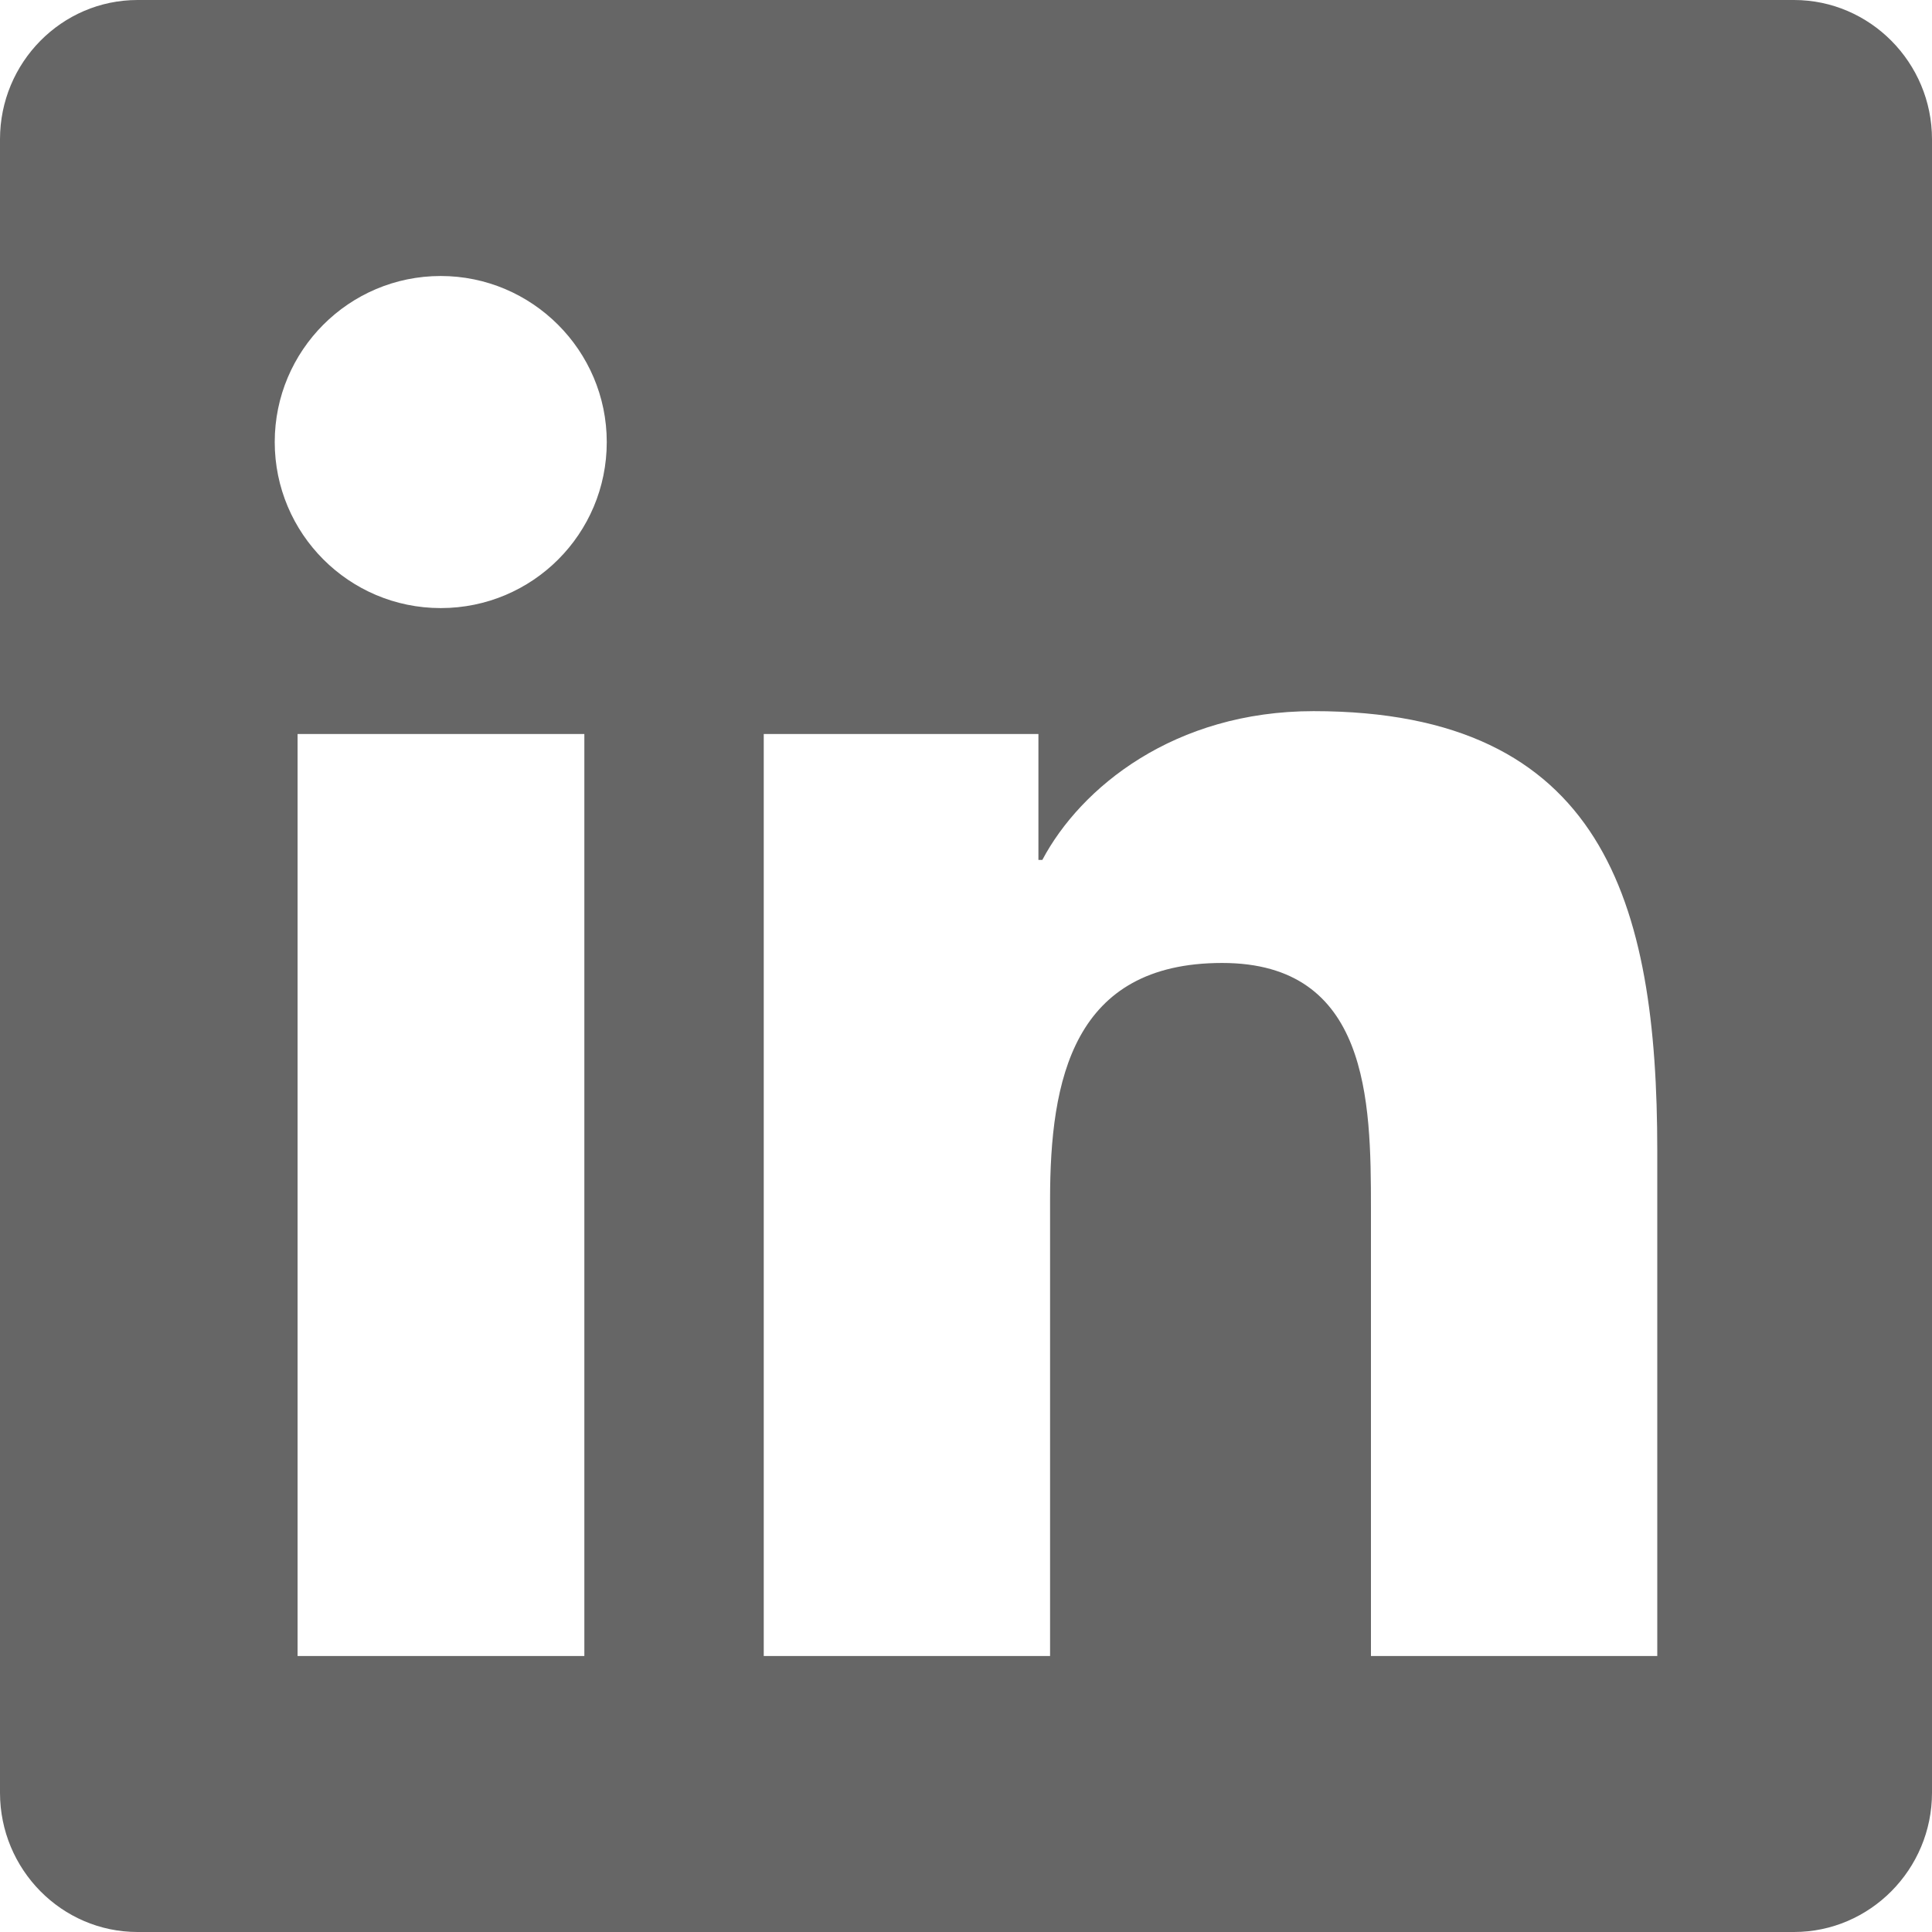
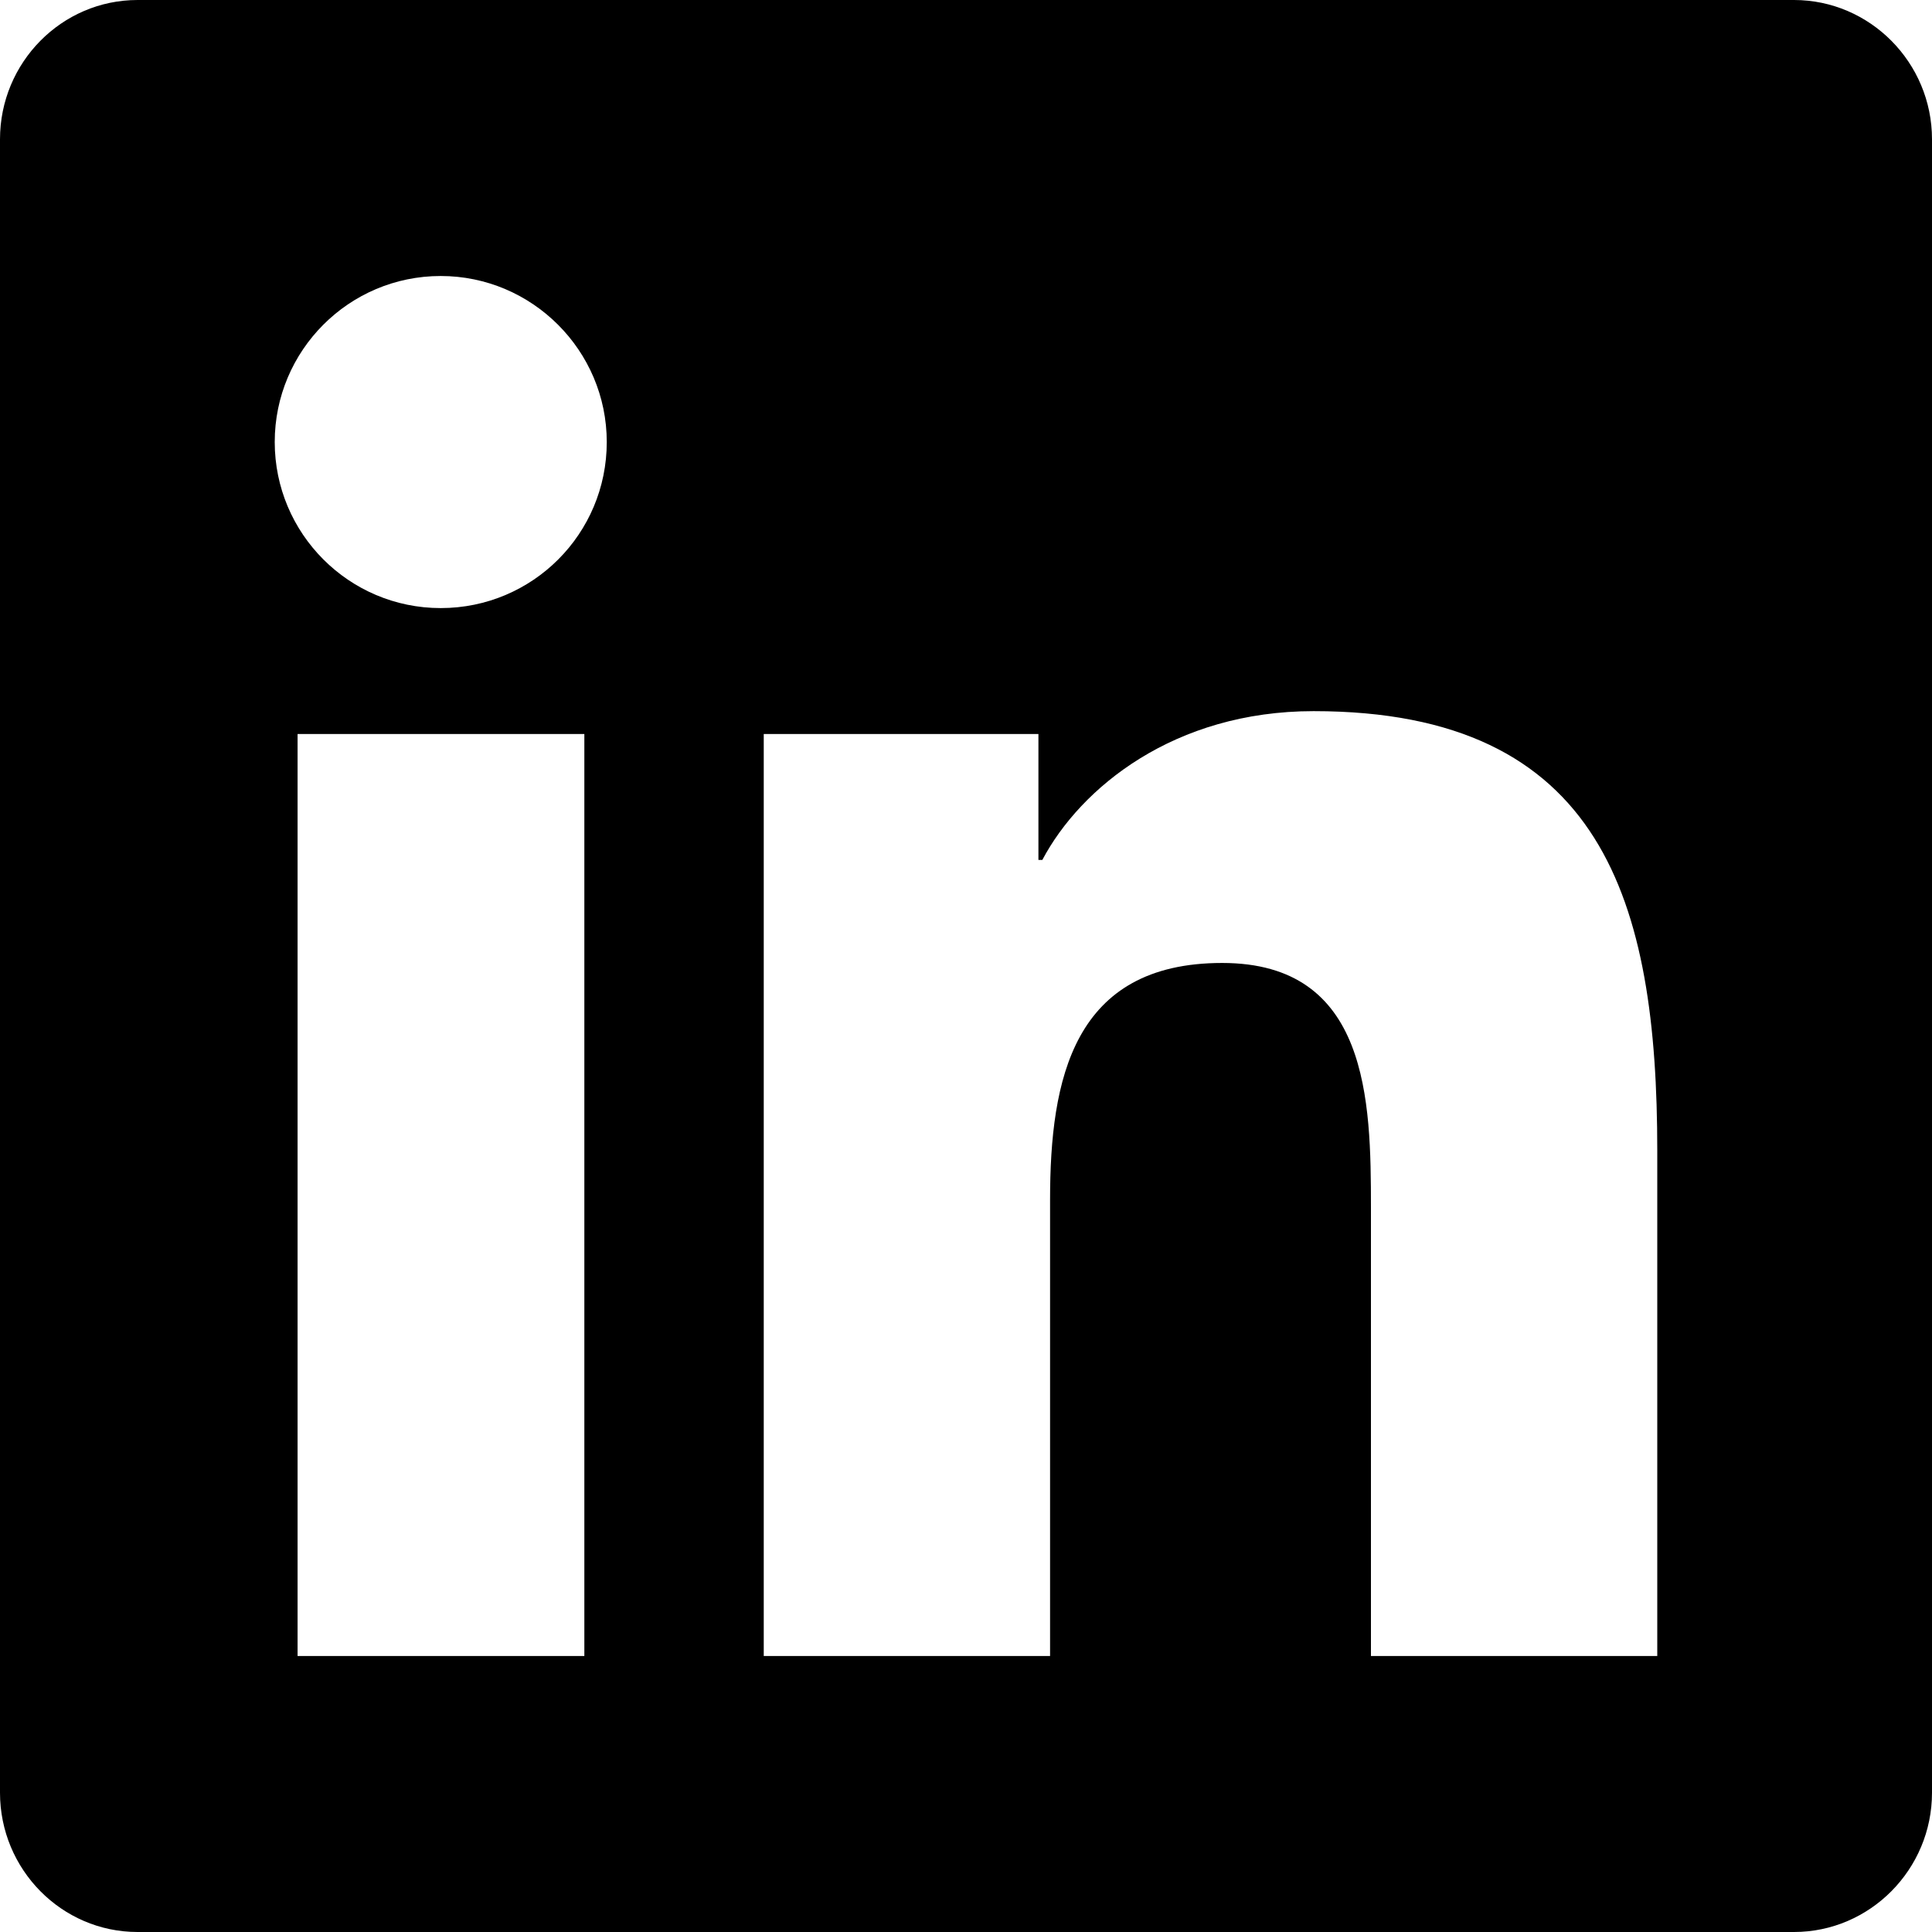
- <svg xmlns="http://www.w3.org/2000/svg" width="22.5" height="22.5" viewBox="0 0 35 35" fill="none">
-   <path d="M32.5 0H2.492C1.117 0 0 1.133 0 2.523V32.477C0 33.867 1.117 35 2.492 35H32.5C33.875 35 35 33.867 35 32.477V2.523C35 1.133 33.875 0 32.5 0ZM10.578 30H5.391V13.297H10.586V30H10.578ZM7.984 11.016C6.32 11.016 4.977 9.664 4.977 8.008C4.977 6.352 6.32 5 7.984 5C9.641 5 10.992 6.352 10.992 8.008C10.992 9.672 9.648 11.016 7.984 11.016ZM30.023 30H24.836V21.875C24.836 19.938 24.797 17.445 22.141 17.445C19.438 17.445 19.023 19.555 19.023 21.734V30H13.836V13.297H18.812V15.578H18.883C19.578 14.266 21.273 12.883 23.797 12.883C29.047 12.883 30.023 16.344 30.023 20.844V30Z" fill="black" fill-opacity="0.6" />
+ <svg xmlns="http://www.w3.org/2000/svg" width="30" height="30" viewBox="0 0 35 35" fill="none">
+   <path d="M32.5 0H2.492C1.117 0 0 1.133 0 2.523V32.477C0 33.867 1.117 35 2.492 35H32.5C33.875 35 35 33.867 35 32.477V2.523C35 1.133 33.875 0 32.5 0ZM10.578 30H5.391V13.297H10.586V30H10.578ZM7.984 11.016C6.32 11.016 4.977 9.664 4.977 8.008C4.977 6.352 6.32 5 7.984 5C9.641 5 10.992 6.352 10.992 8.008C10.992 9.672 9.648 11.016 7.984 11.016ZM30.023 30H24.836V21.875C24.836 19.938 24.797 17.445 22.141 17.445C19.438 17.445 19.023 19.555 19.023 21.734V30H13.836V13.297H18.812V15.578H18.883C19.578 14.266 21.273 12.883 23.797 12.883C29.047 12.883 30.023 16.344 30.023 20.844V30Z" fill="currentColor" />
</svg>
